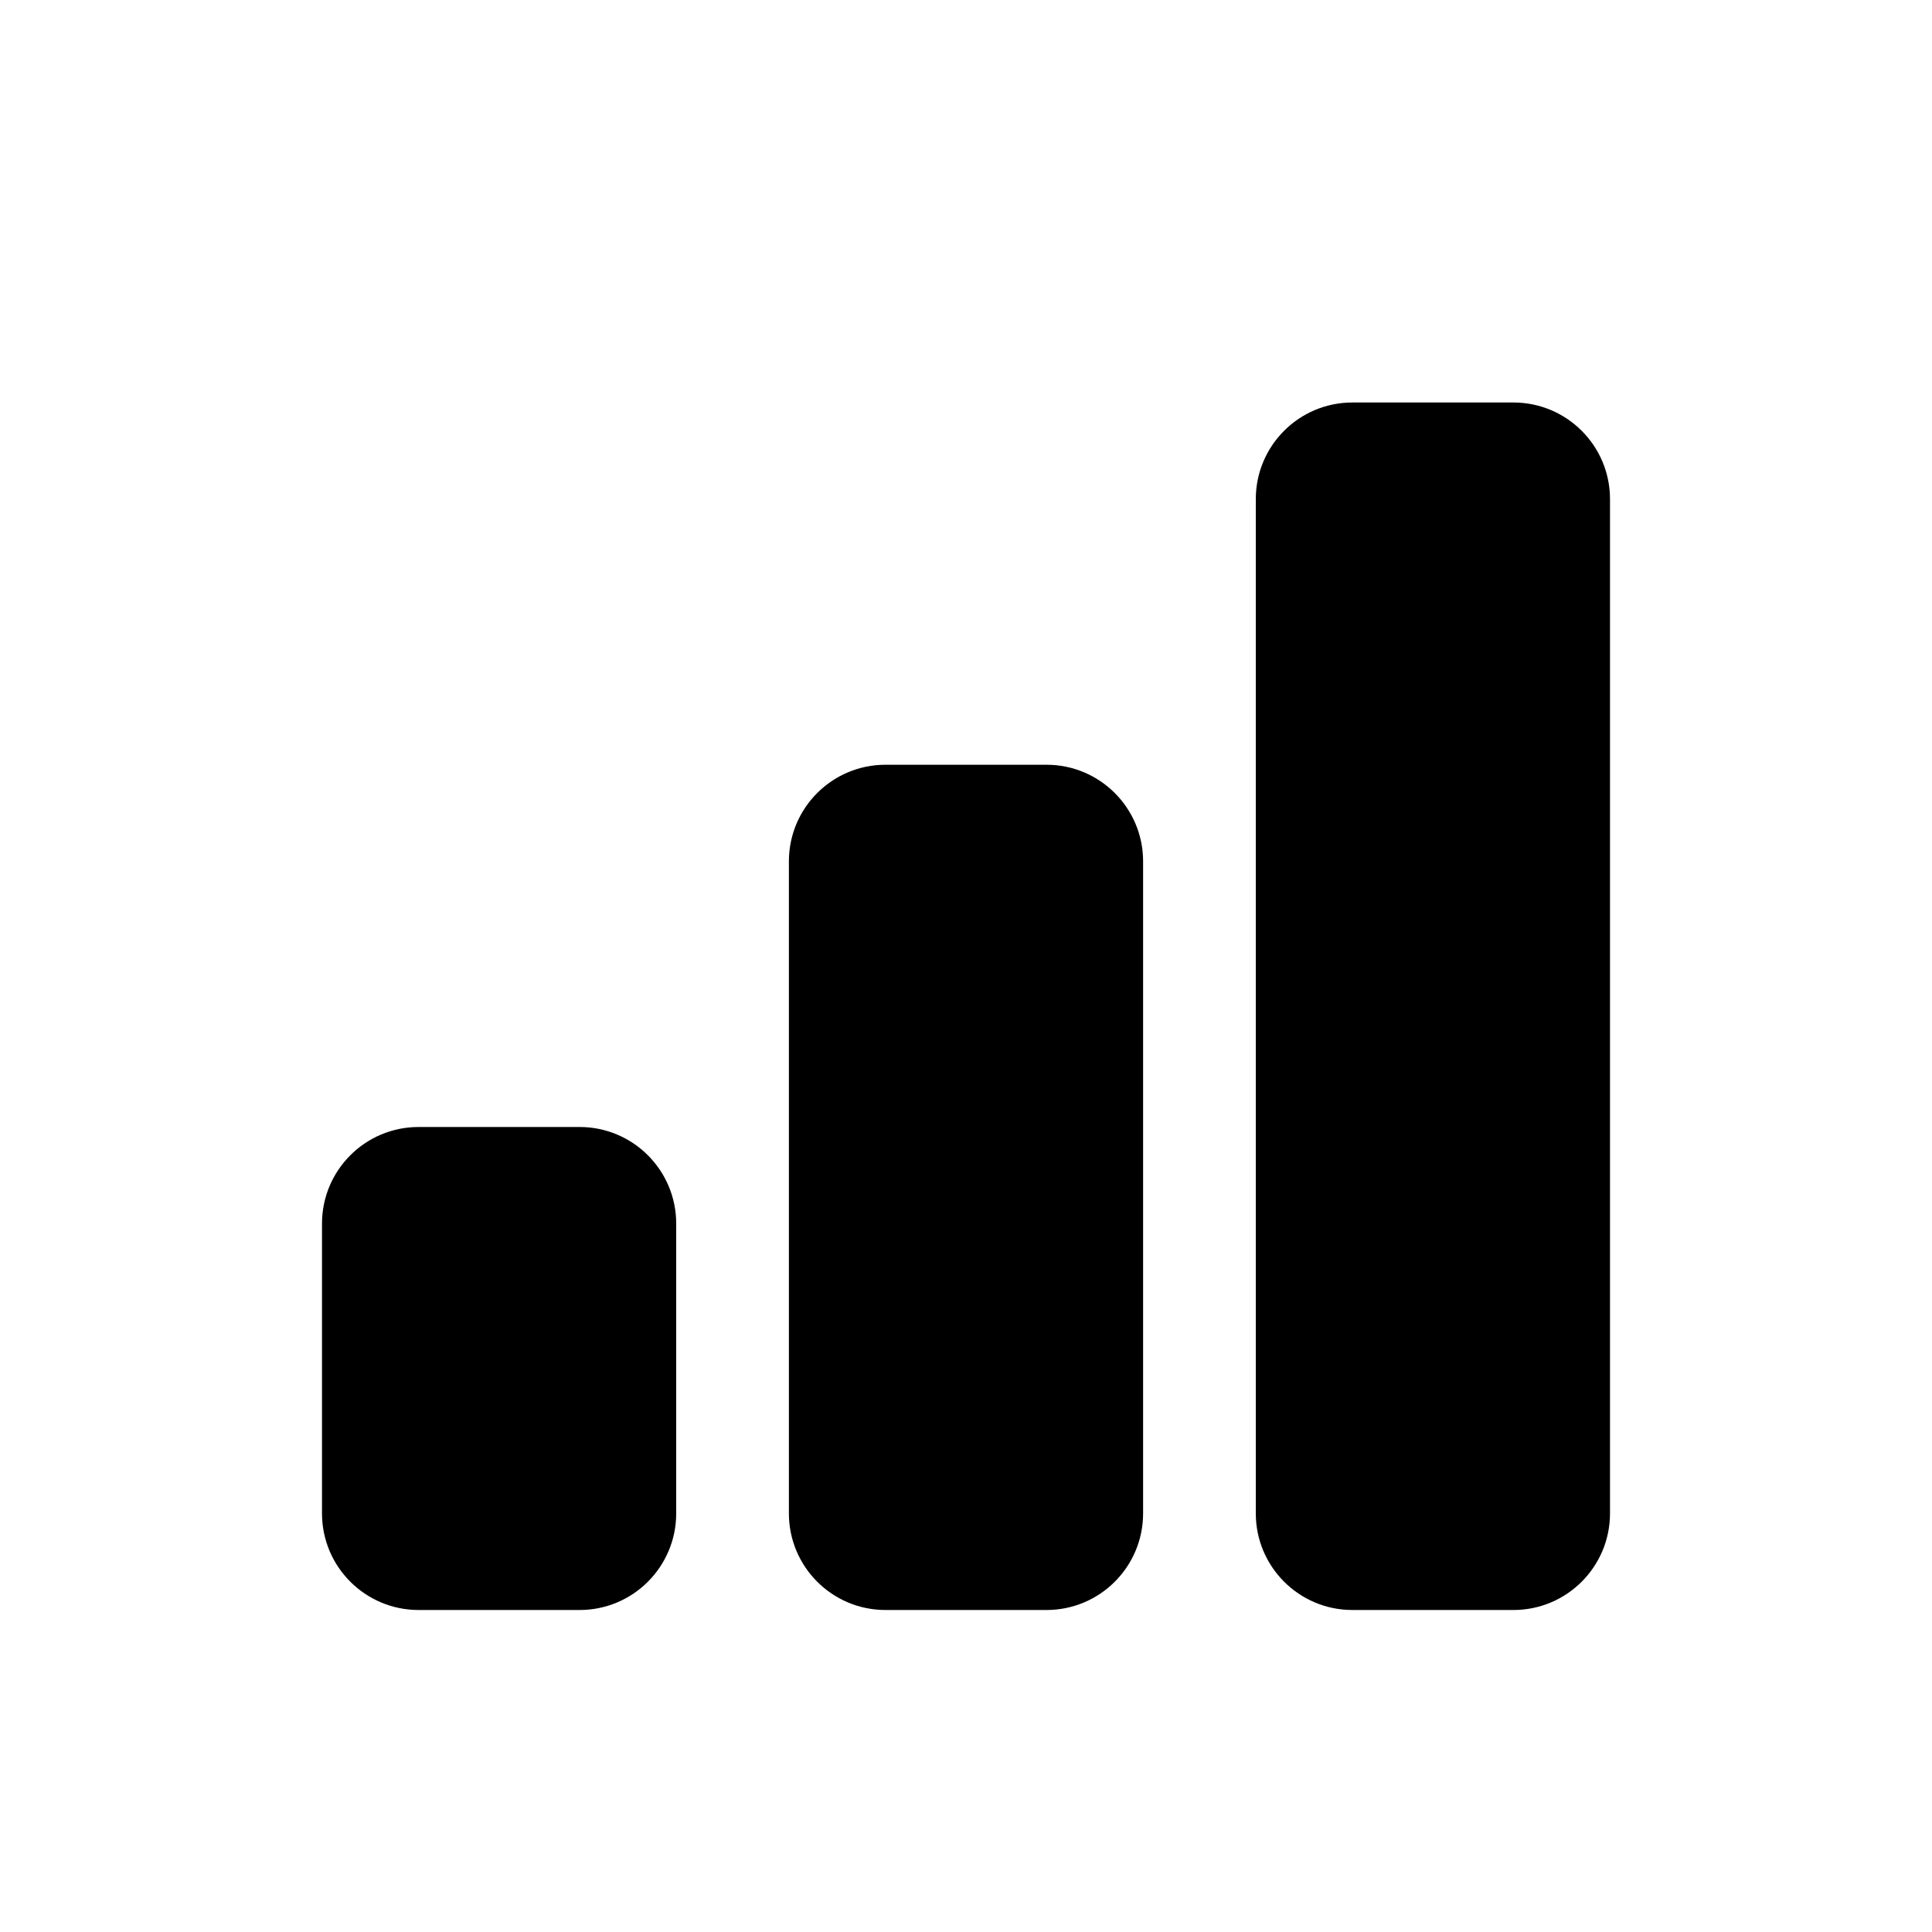
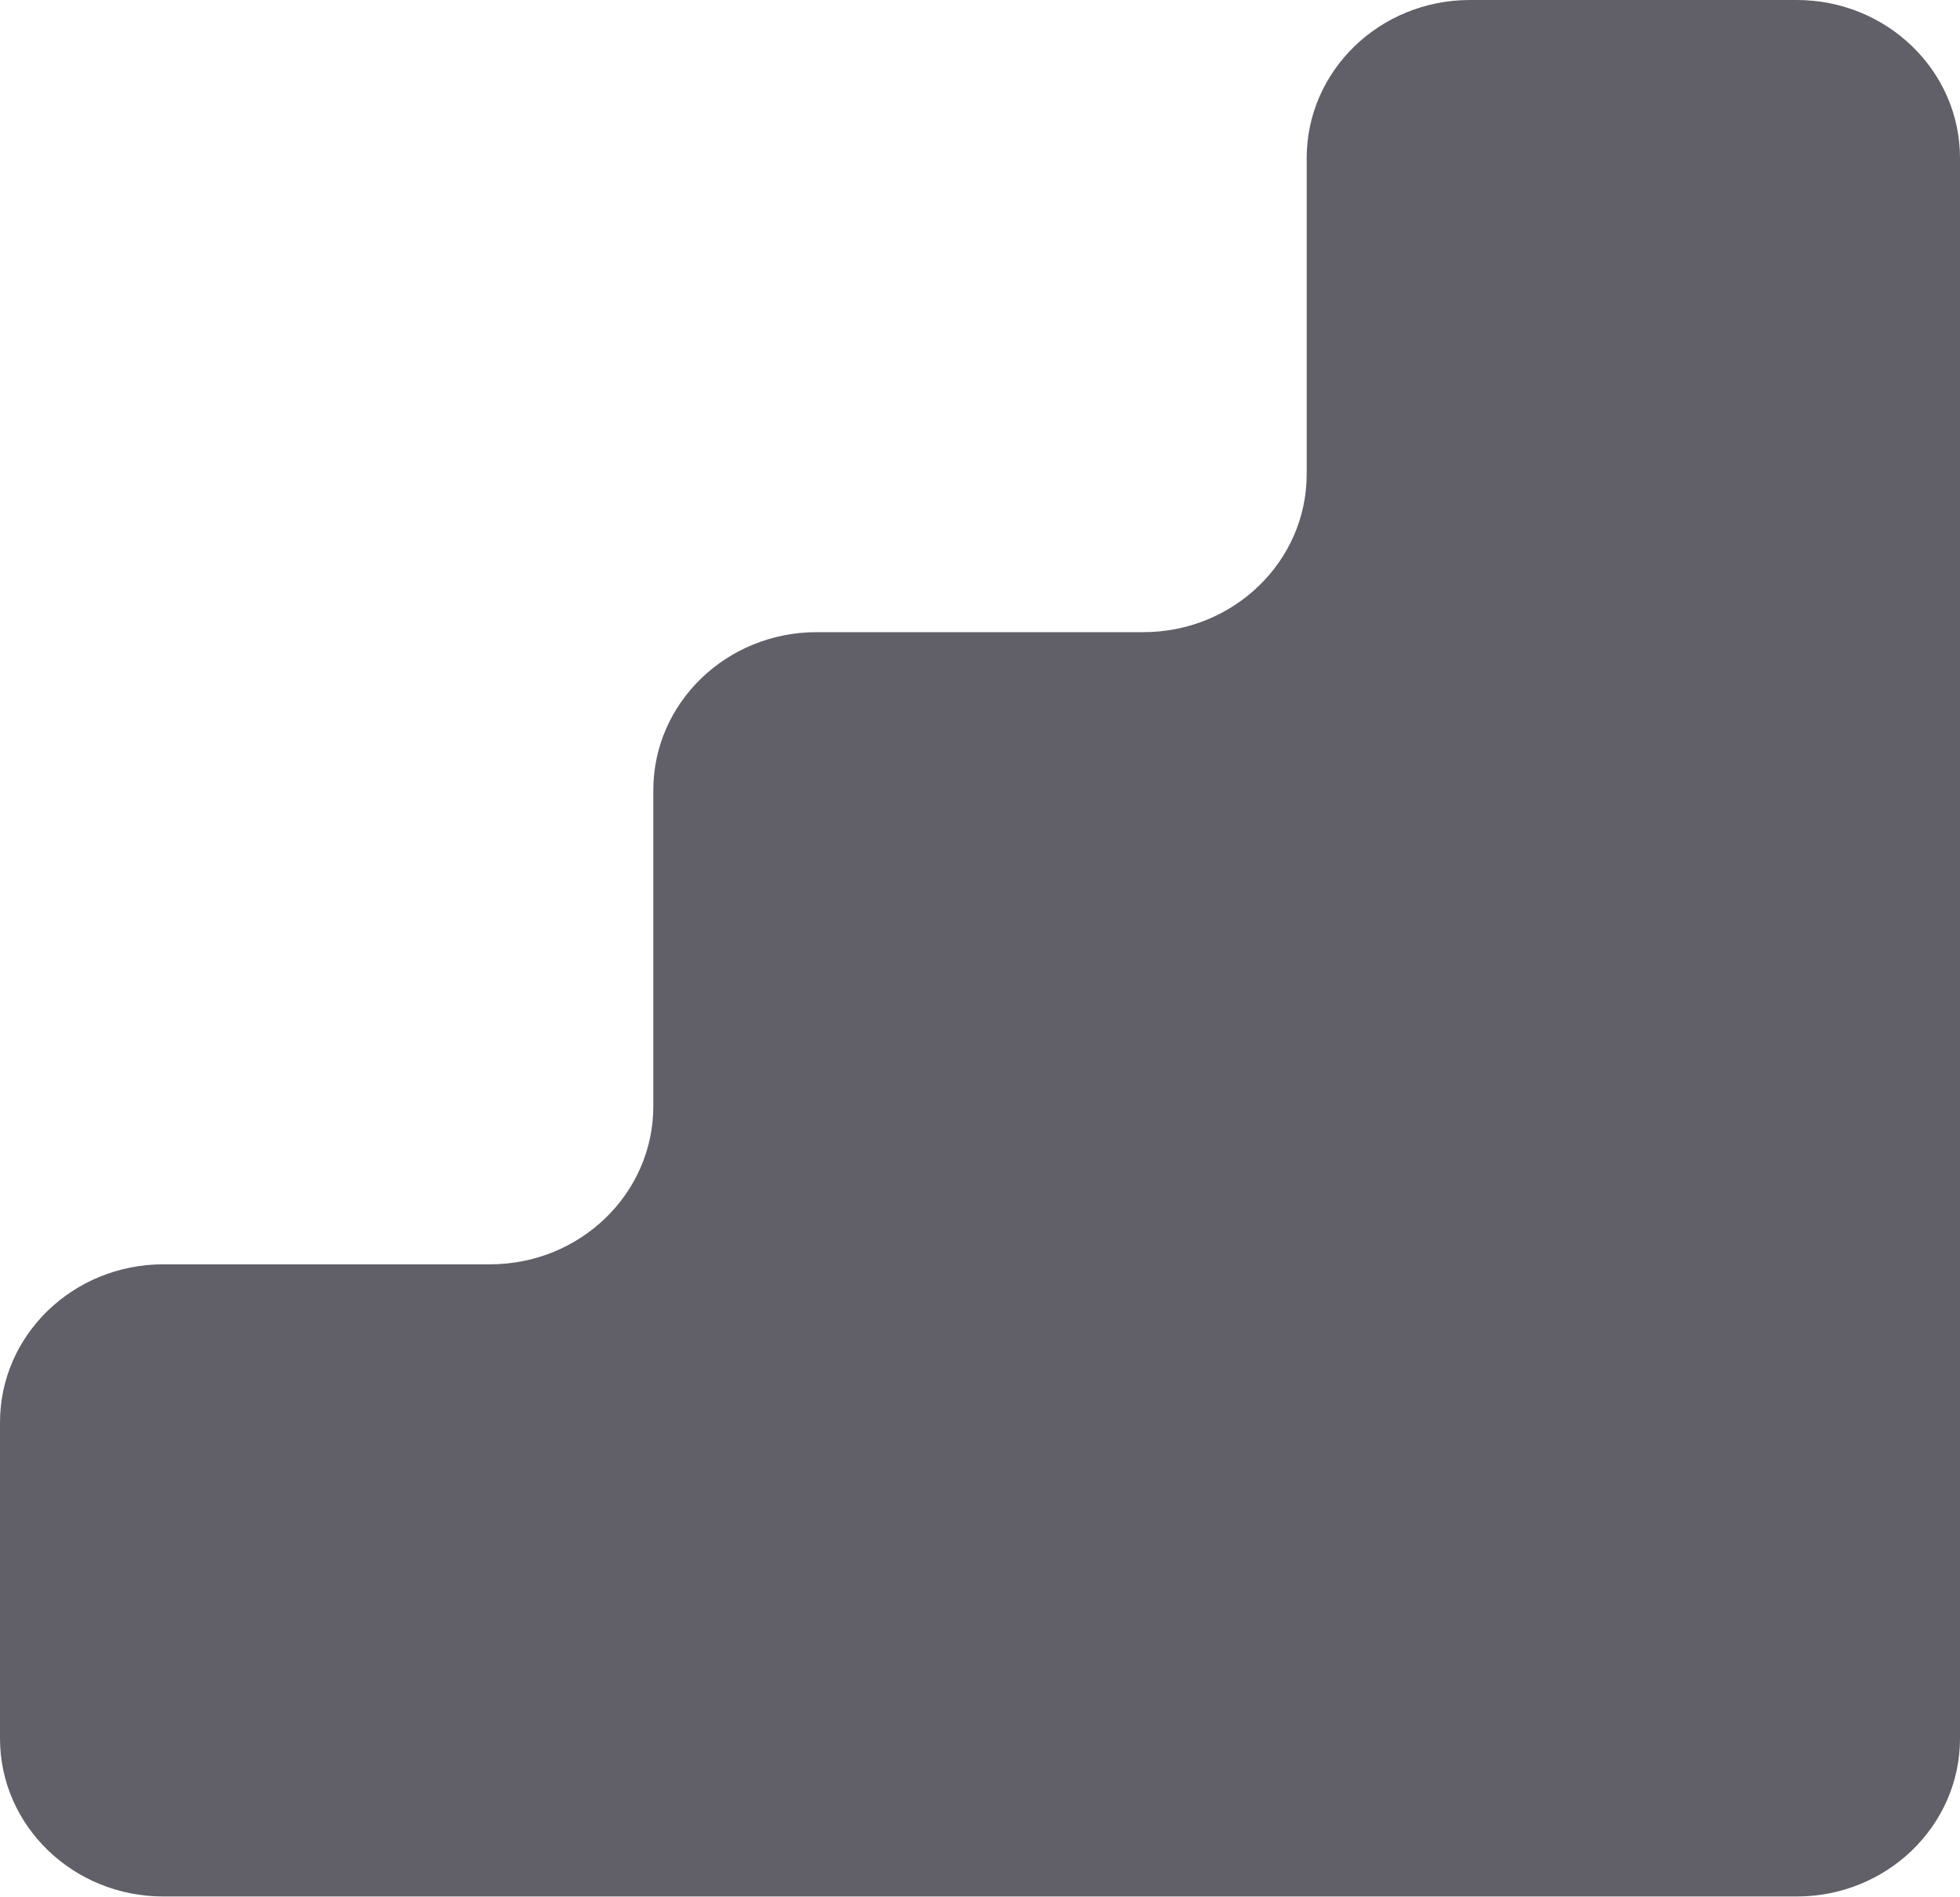
- <svg xmlns="http://www.w3.org/2000/svg" width="24" height="24" viewBox="0 0 24 24" fill="none">
-   <rect x="4" y="14" width="4.4" height="6" rx="1.2" fill="currentColor" />
-   <rect x="9.8" y="9.5" width="4.4" height="10.5" rx="1.2" fill="currentColor" />
-   <rect x="15.6" y="5" width="4.4" height="15" rx="1.2" fill="currentColor" />
+ <svg xmlns="http://www.w3.org/2000/svg" width="31" height="30" viewBox="0 0 31 30" fill="none">
+   <path d="M0 22.5C0 21.119 1.157 20 2.583 20H7.75C9.177 20 10.333 18.881 10.333 17.5V12.5C10.333 11.119 11.49 10 12.917 10H18.083C19.51 10 20.667 8.881 20.667 7.5V2.5C20.667 1.119 21.823 0 23.25 0H28.417C29.843 0 31 1.119 31 2.5V27.5C31 28.881 29.843 30 28.417 30H2.583C1.157 30 0 28.881 0 27.5V22.5Z" fill="#615F68" />
</svg>
